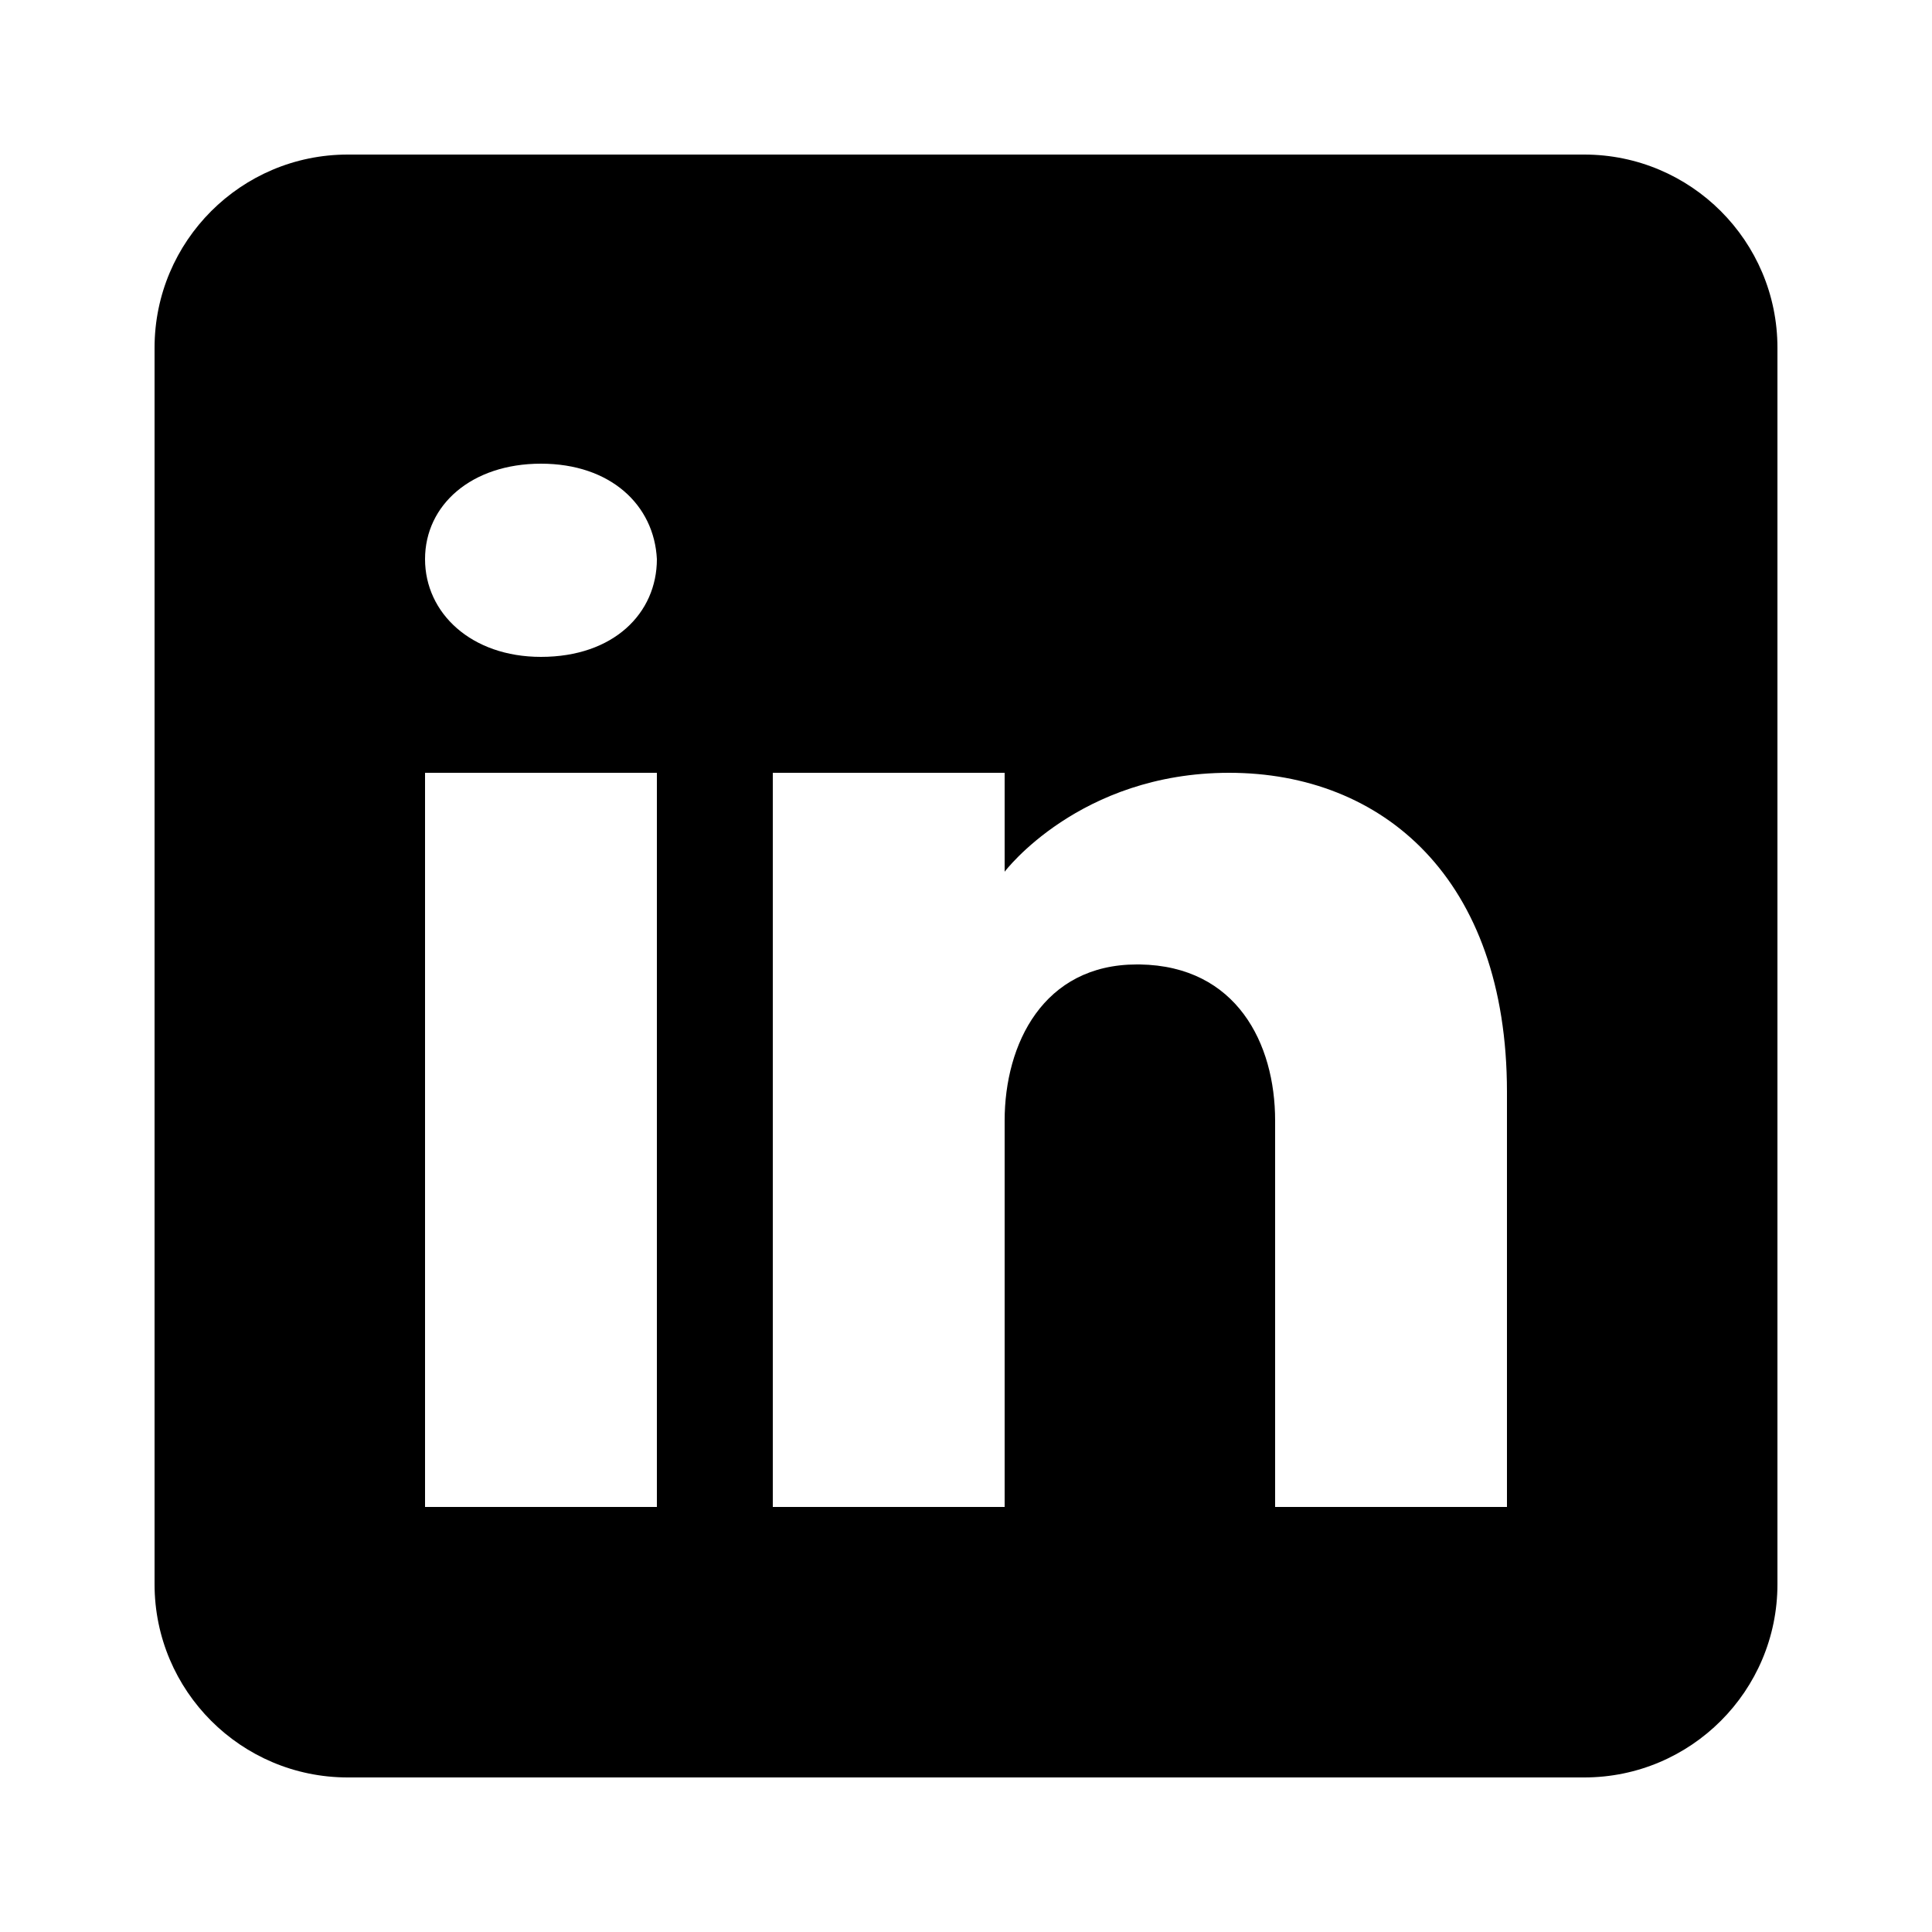
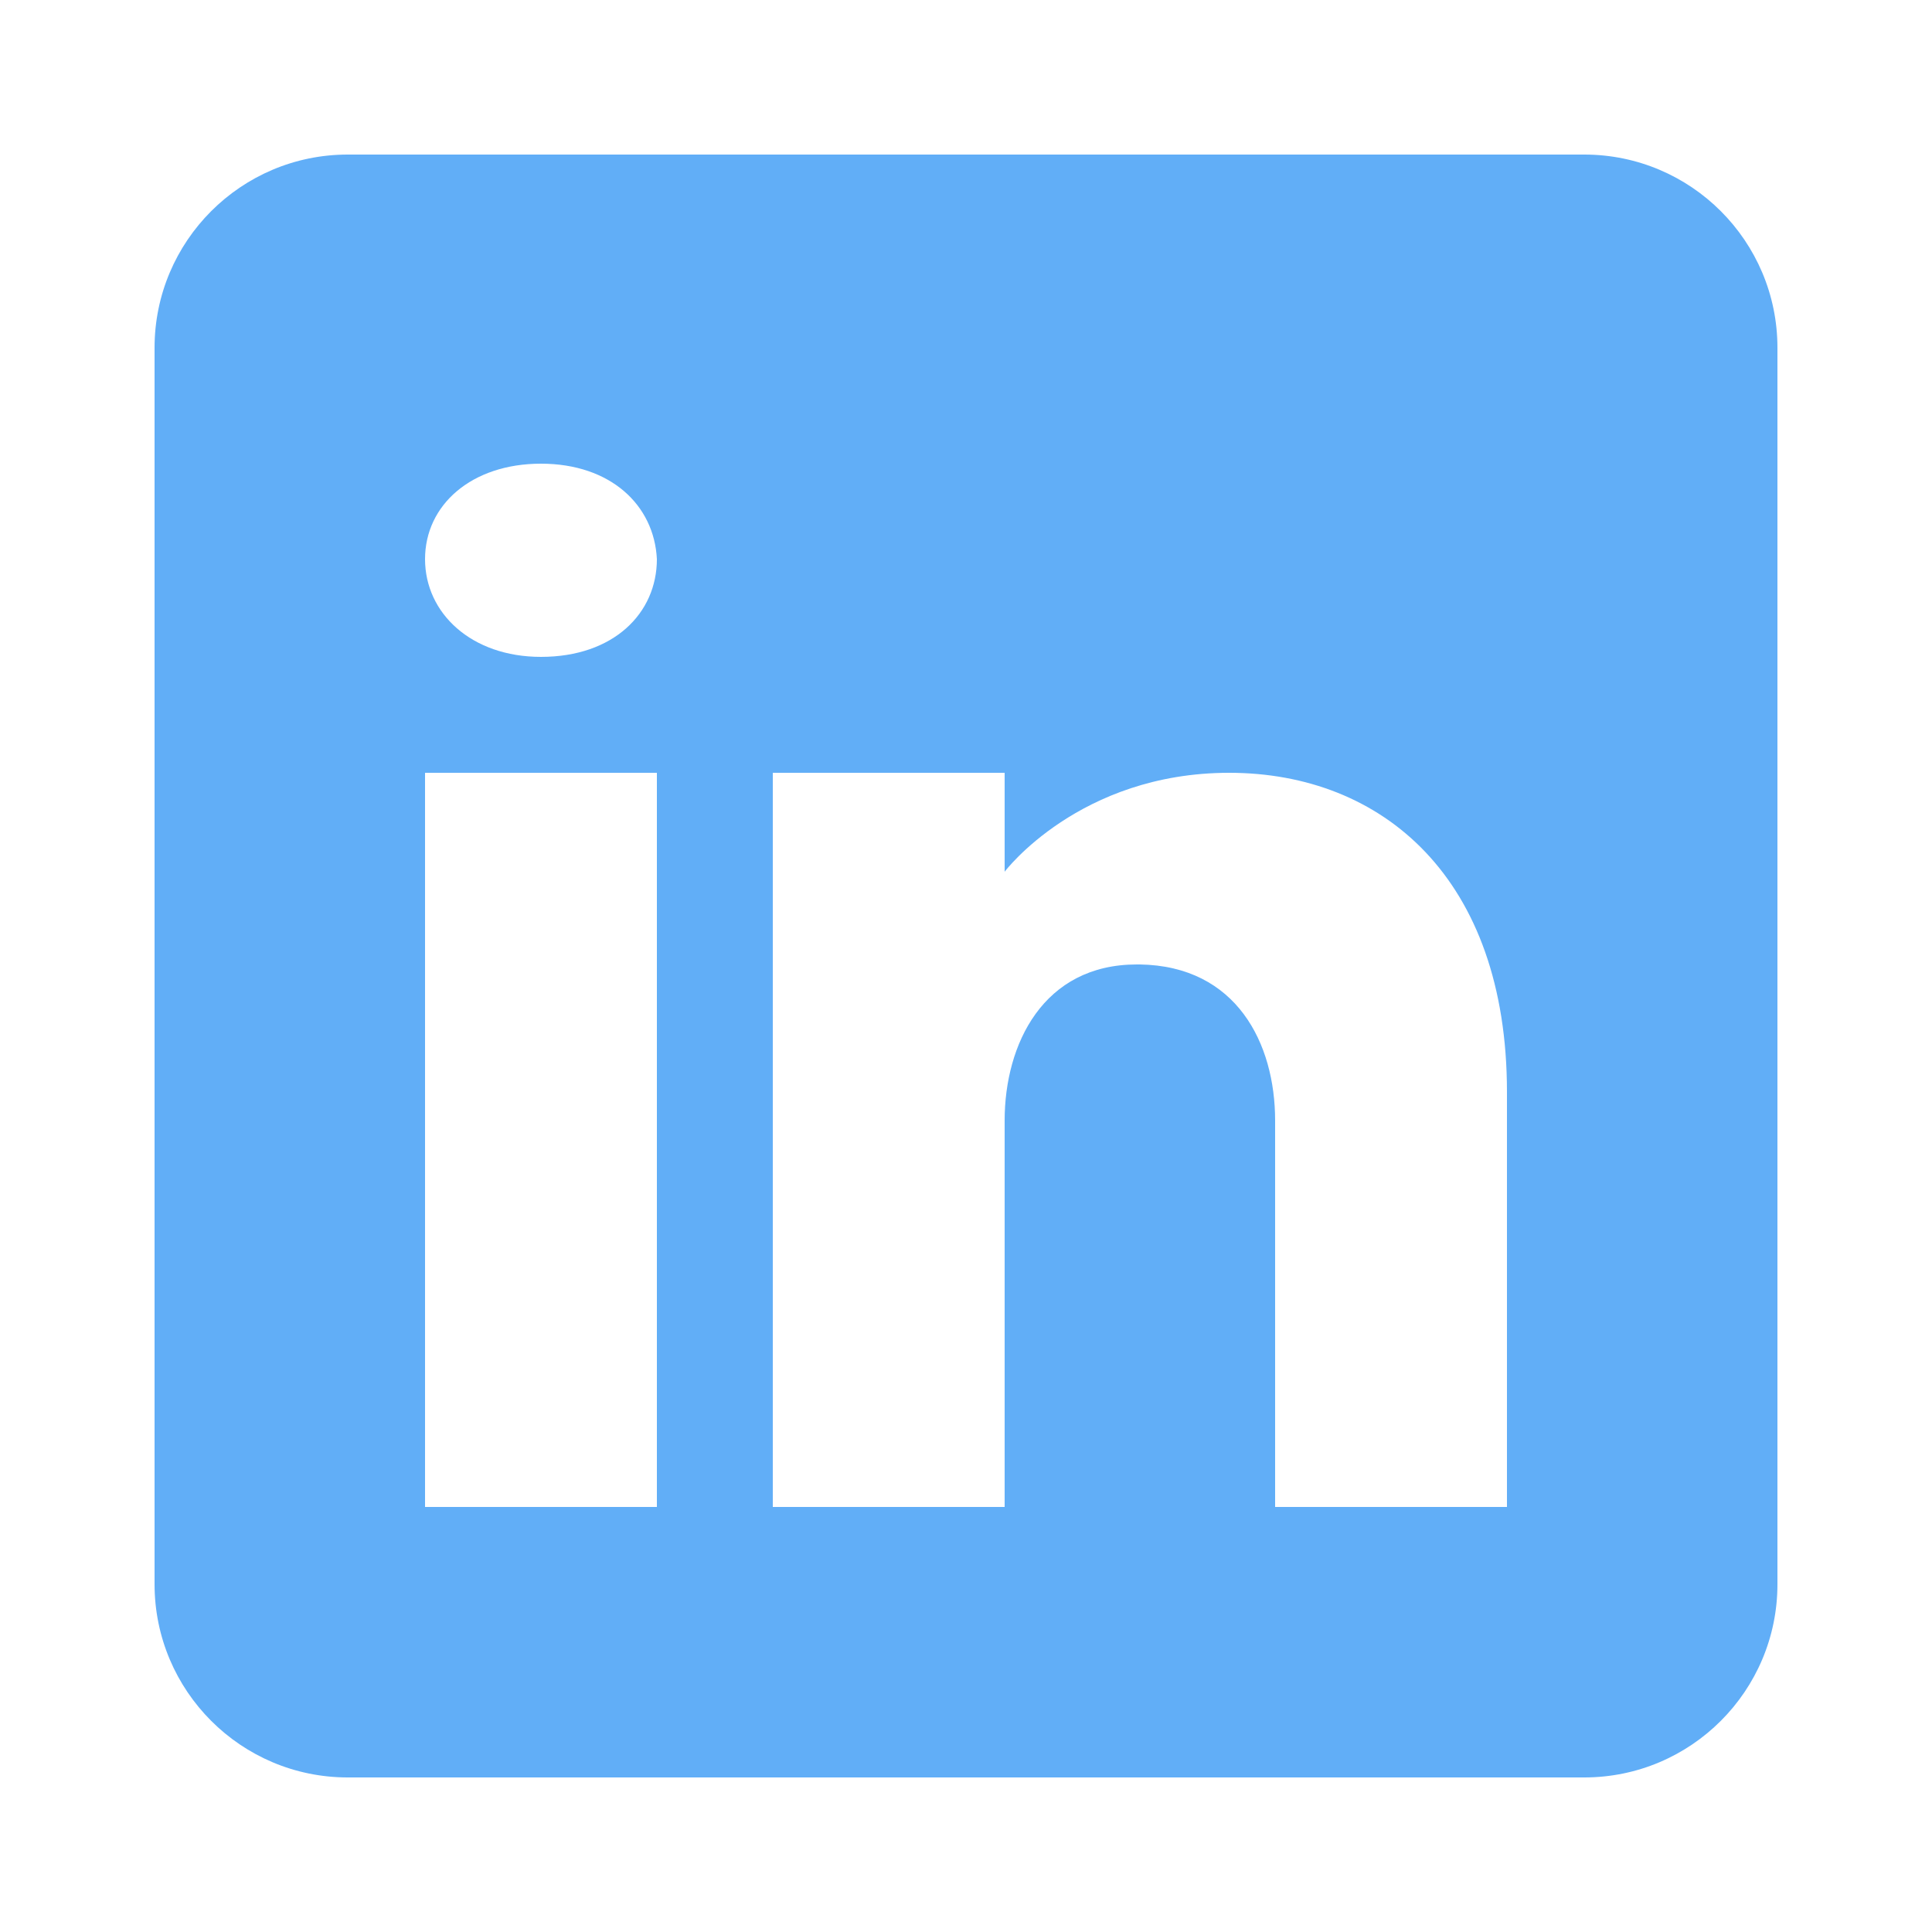
- <svg xmlns="http://www.w3.org/2000/svg" class="redesocial" viewBox="0 0 50 50" width="50px" height="50px">
-   <path d="M41,4H9C6.24,4,4,6.24,4,9v32c0,2.76,2.24,5,5,5h32c2.76,0,5-2.24,5-5V9C46,6.24,43.76,4,41,4z M17,20v19h-6V20H17z M11,14.47c0-1.4,1.2-2.47,3-2.47s2.93,1.07,3,2.47c0,1.4-1.12,2.53-3,2.53C12.2,17,11,15.87,11,14.47z M39,39h-6c0,0,0-9.26,0-10 c0-2-1-4-3.5-4.04h-0.08C27,24.96,26,27.02,26,29c0,0.91,0,10,0,10h-6V20h6v2.56c0,0,1.93-2.56,5.81-2.56 c3.97,0,7.19,2.73,7.19,8.26V39z" />
+ <svg xmlns="http://www.w3.org/2000/svg" viewBox="0 0 50 50">
+   <path style="fill: rgb(97, 174, 247);" d="M41,4H9C6.24,4,4,6.24,4,9v32c0,2.76,2.24,5,5,5h32c2.76,0,5-2.24,5-5V9C46,6.24,43.76,4,41,4z M17,20v19h-6V20H17z M11,14.47c0-1.4,1.2-2.47,3-2.47s2.93,1.07,3,2.47c0,1.4-1.12,2.53-3,2.53C12.2,17,11,15.87,11,14.47z M39,39h-6c0,0,0-9.26,0-10 c0-2-1-4-3.5-4.04h-0.08C27,24.96,26,27.02,26,29c0,0.91,0,10,0,10h-6V20h6v2.56c0,0,1.93-2.56,5.81-2.56 c3.97,0,7.19,2.73,7.19,8.26V39z" />
</svg>
